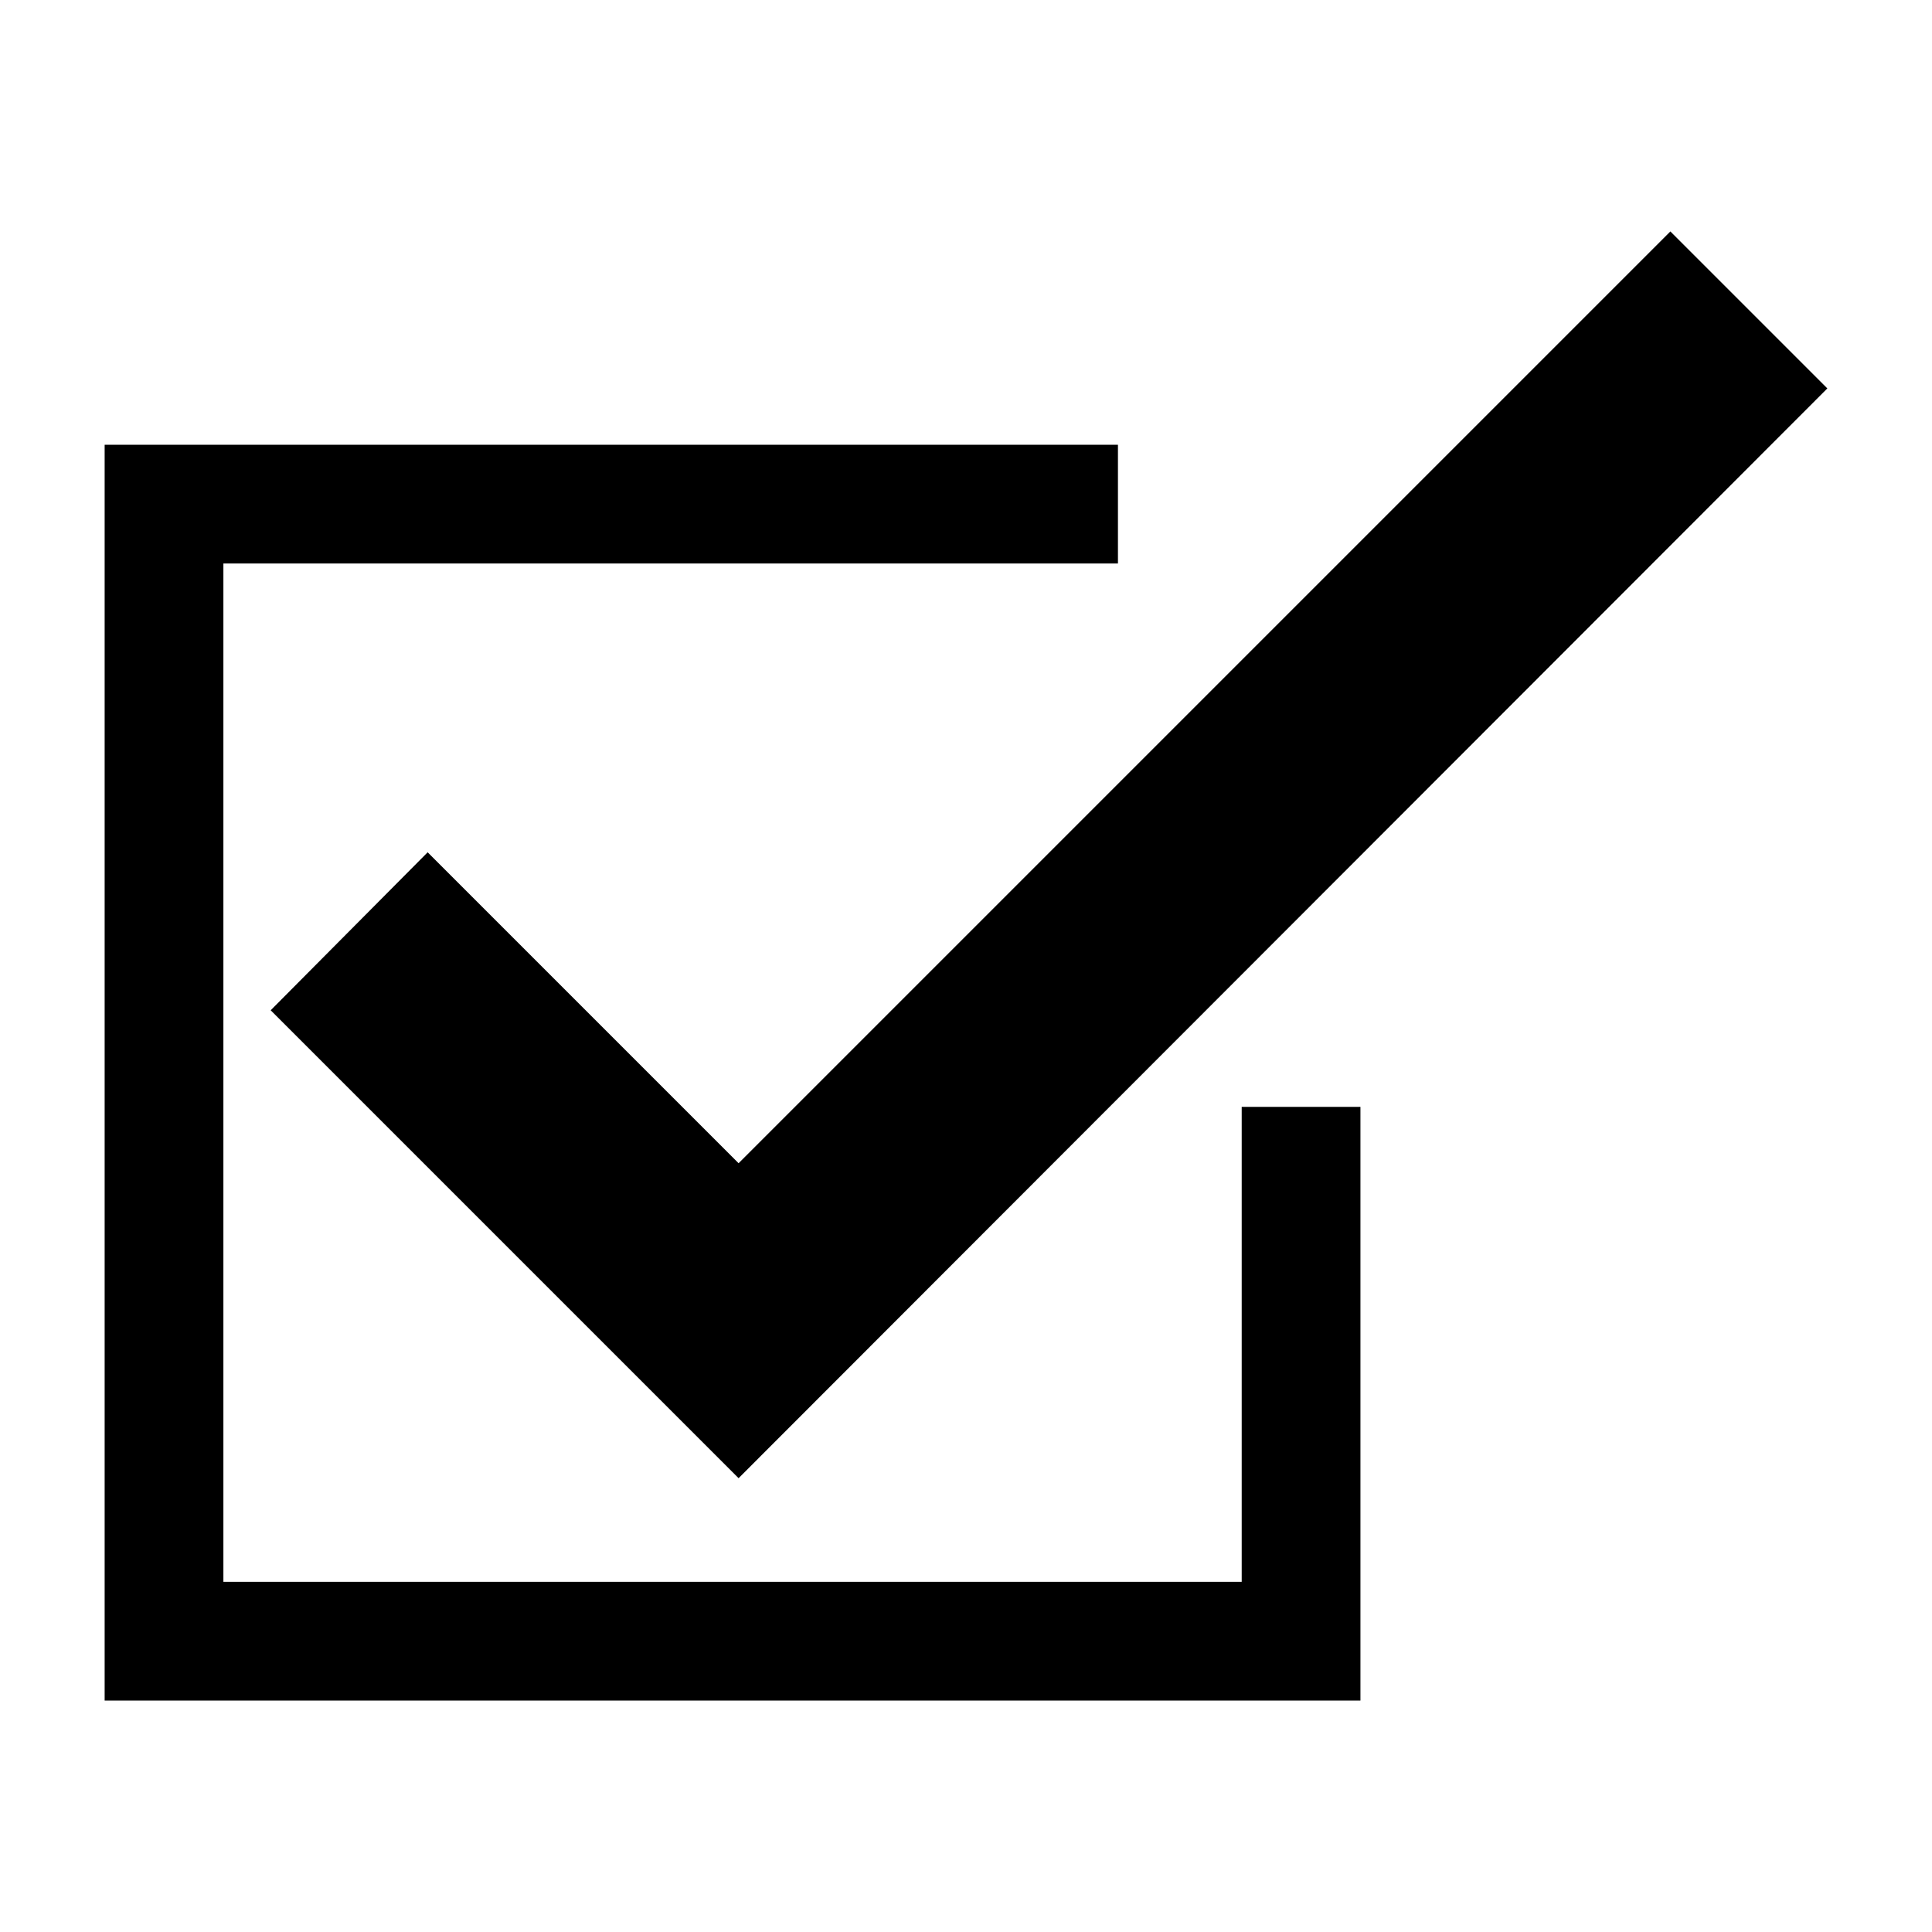
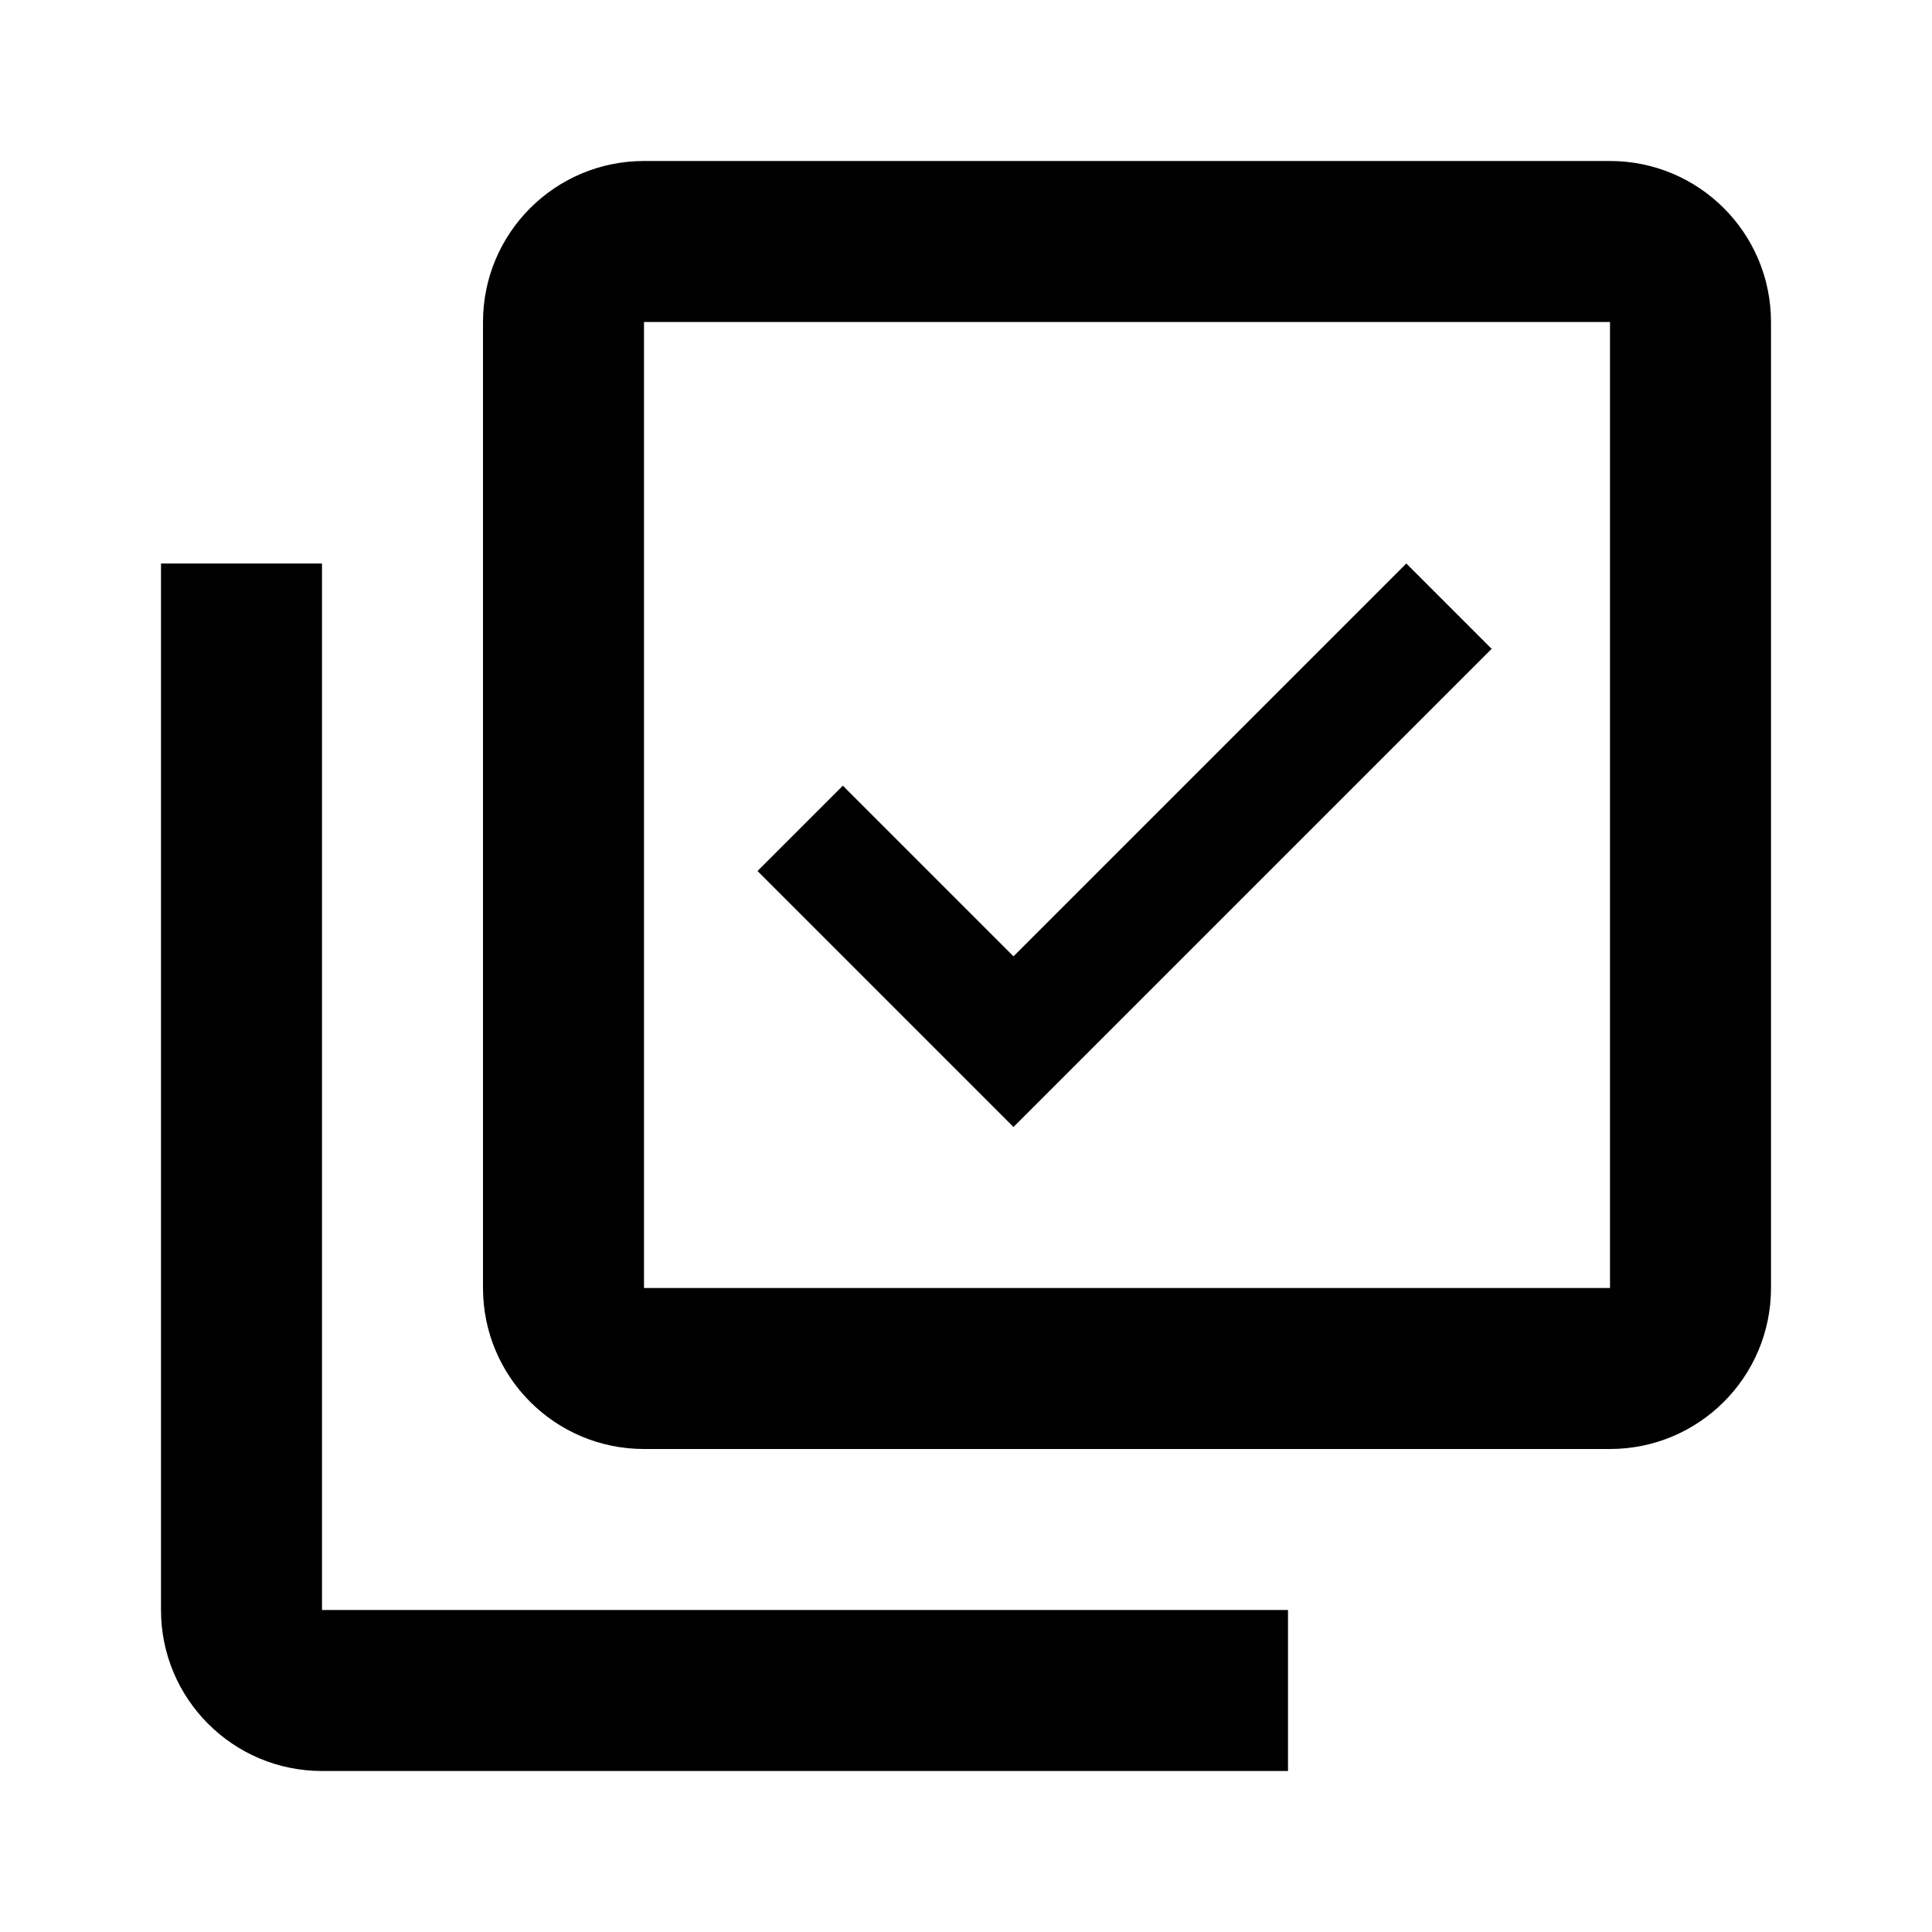
- <svg xmlns="http://www.w3.org/2000/svg" version="1.1" id="Layer_2" x="0px" y="0px" viewBox="0 0 192 192" style="enable-background:new 0 0 192 192;" xml:space="preserve">
-   <g>
-     <polygon points="135.2,169 10.4,169 10.4,44.2 111.1,44.2 111.1,56 22.2,56 22.2,157.2 123.4,157.2 123.4,110 135.2,110  " />
-     <polygon points="73.4,146.9 26.9,100.4 42.5,84.7 73.4,115.6 166,23 181.6,38.6  " />
-   </g>
+ <svg style="width:24px;height:24px" viewBox="0 0 24 24" xml:space="preserve">
+   <path fill="currentColor" d="M20,2H8A2,2 0 0,0 6,4V16A2,2 0 0,0 8,18H20A2,2 0 0,0 22,16V4A2,2 0 0,0 20,2M20,16H8V4H20V16M16,20V22H4A2,2 0 0,1 2,20V7H4V20H16M18.53,8.06L17.47,7L12.59,11.88L10.47,9.76L9.41,10.82L12.59,14L18.53,8.06Z" />
</svg>
